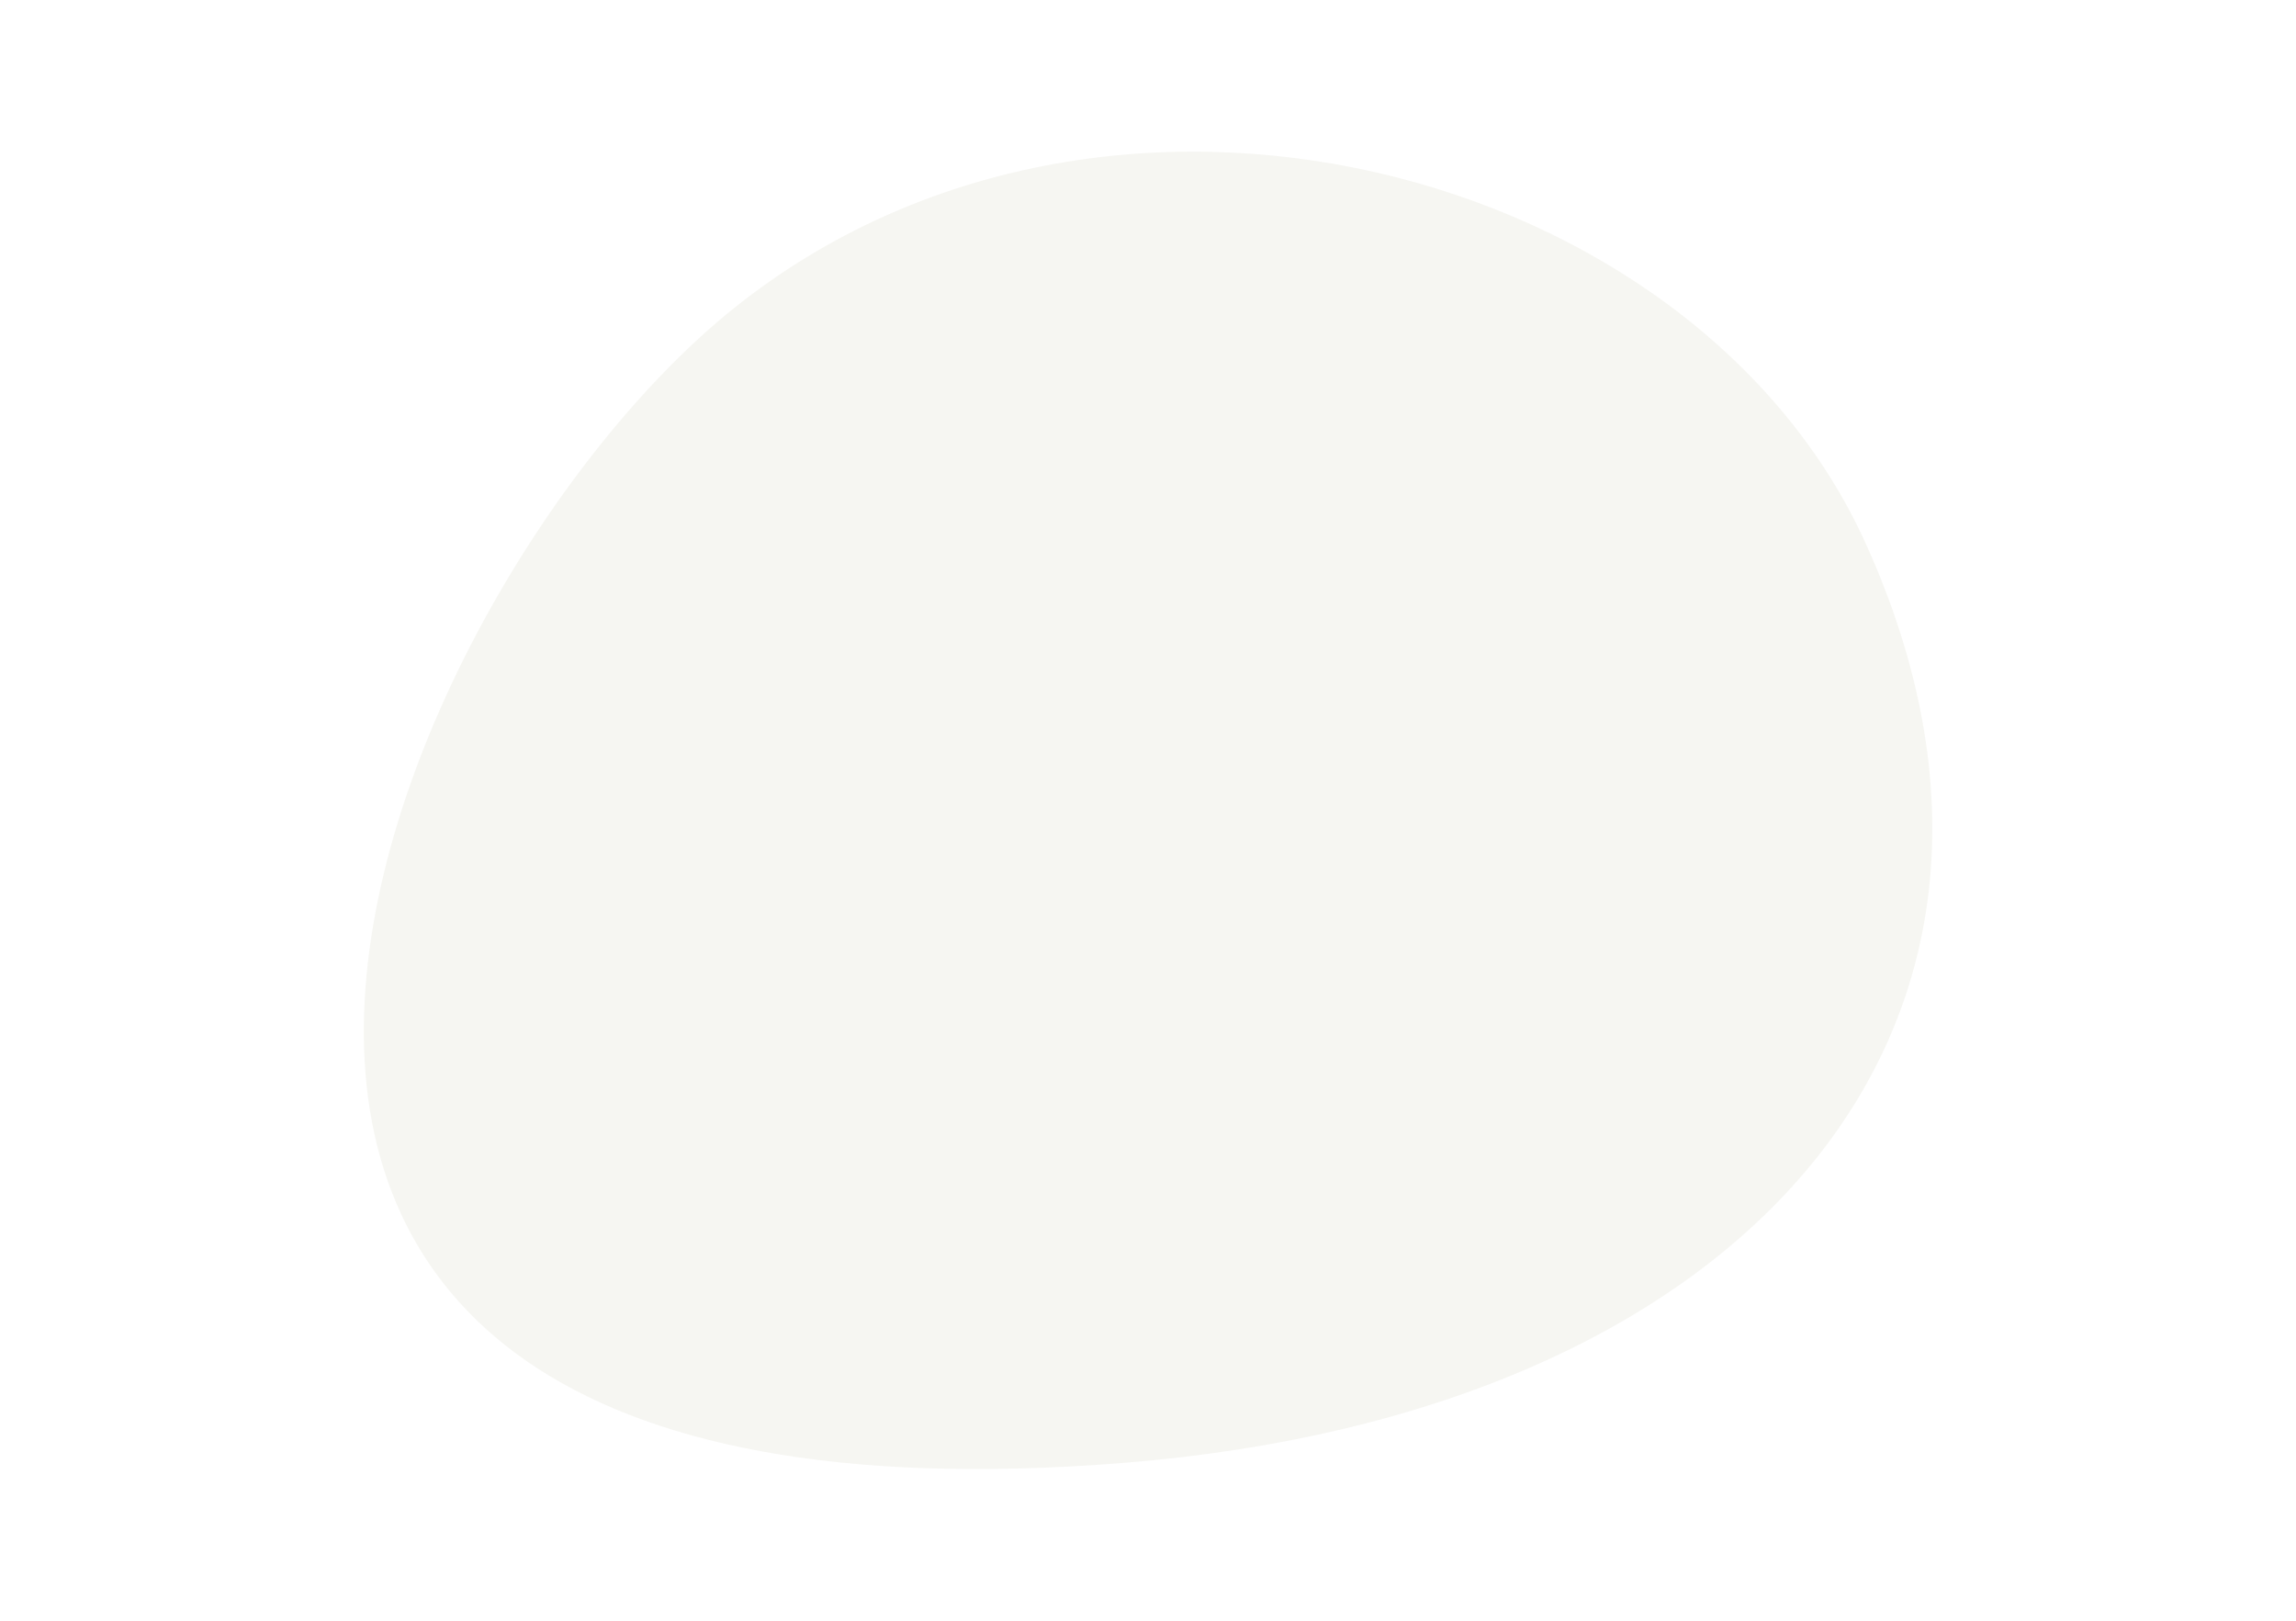
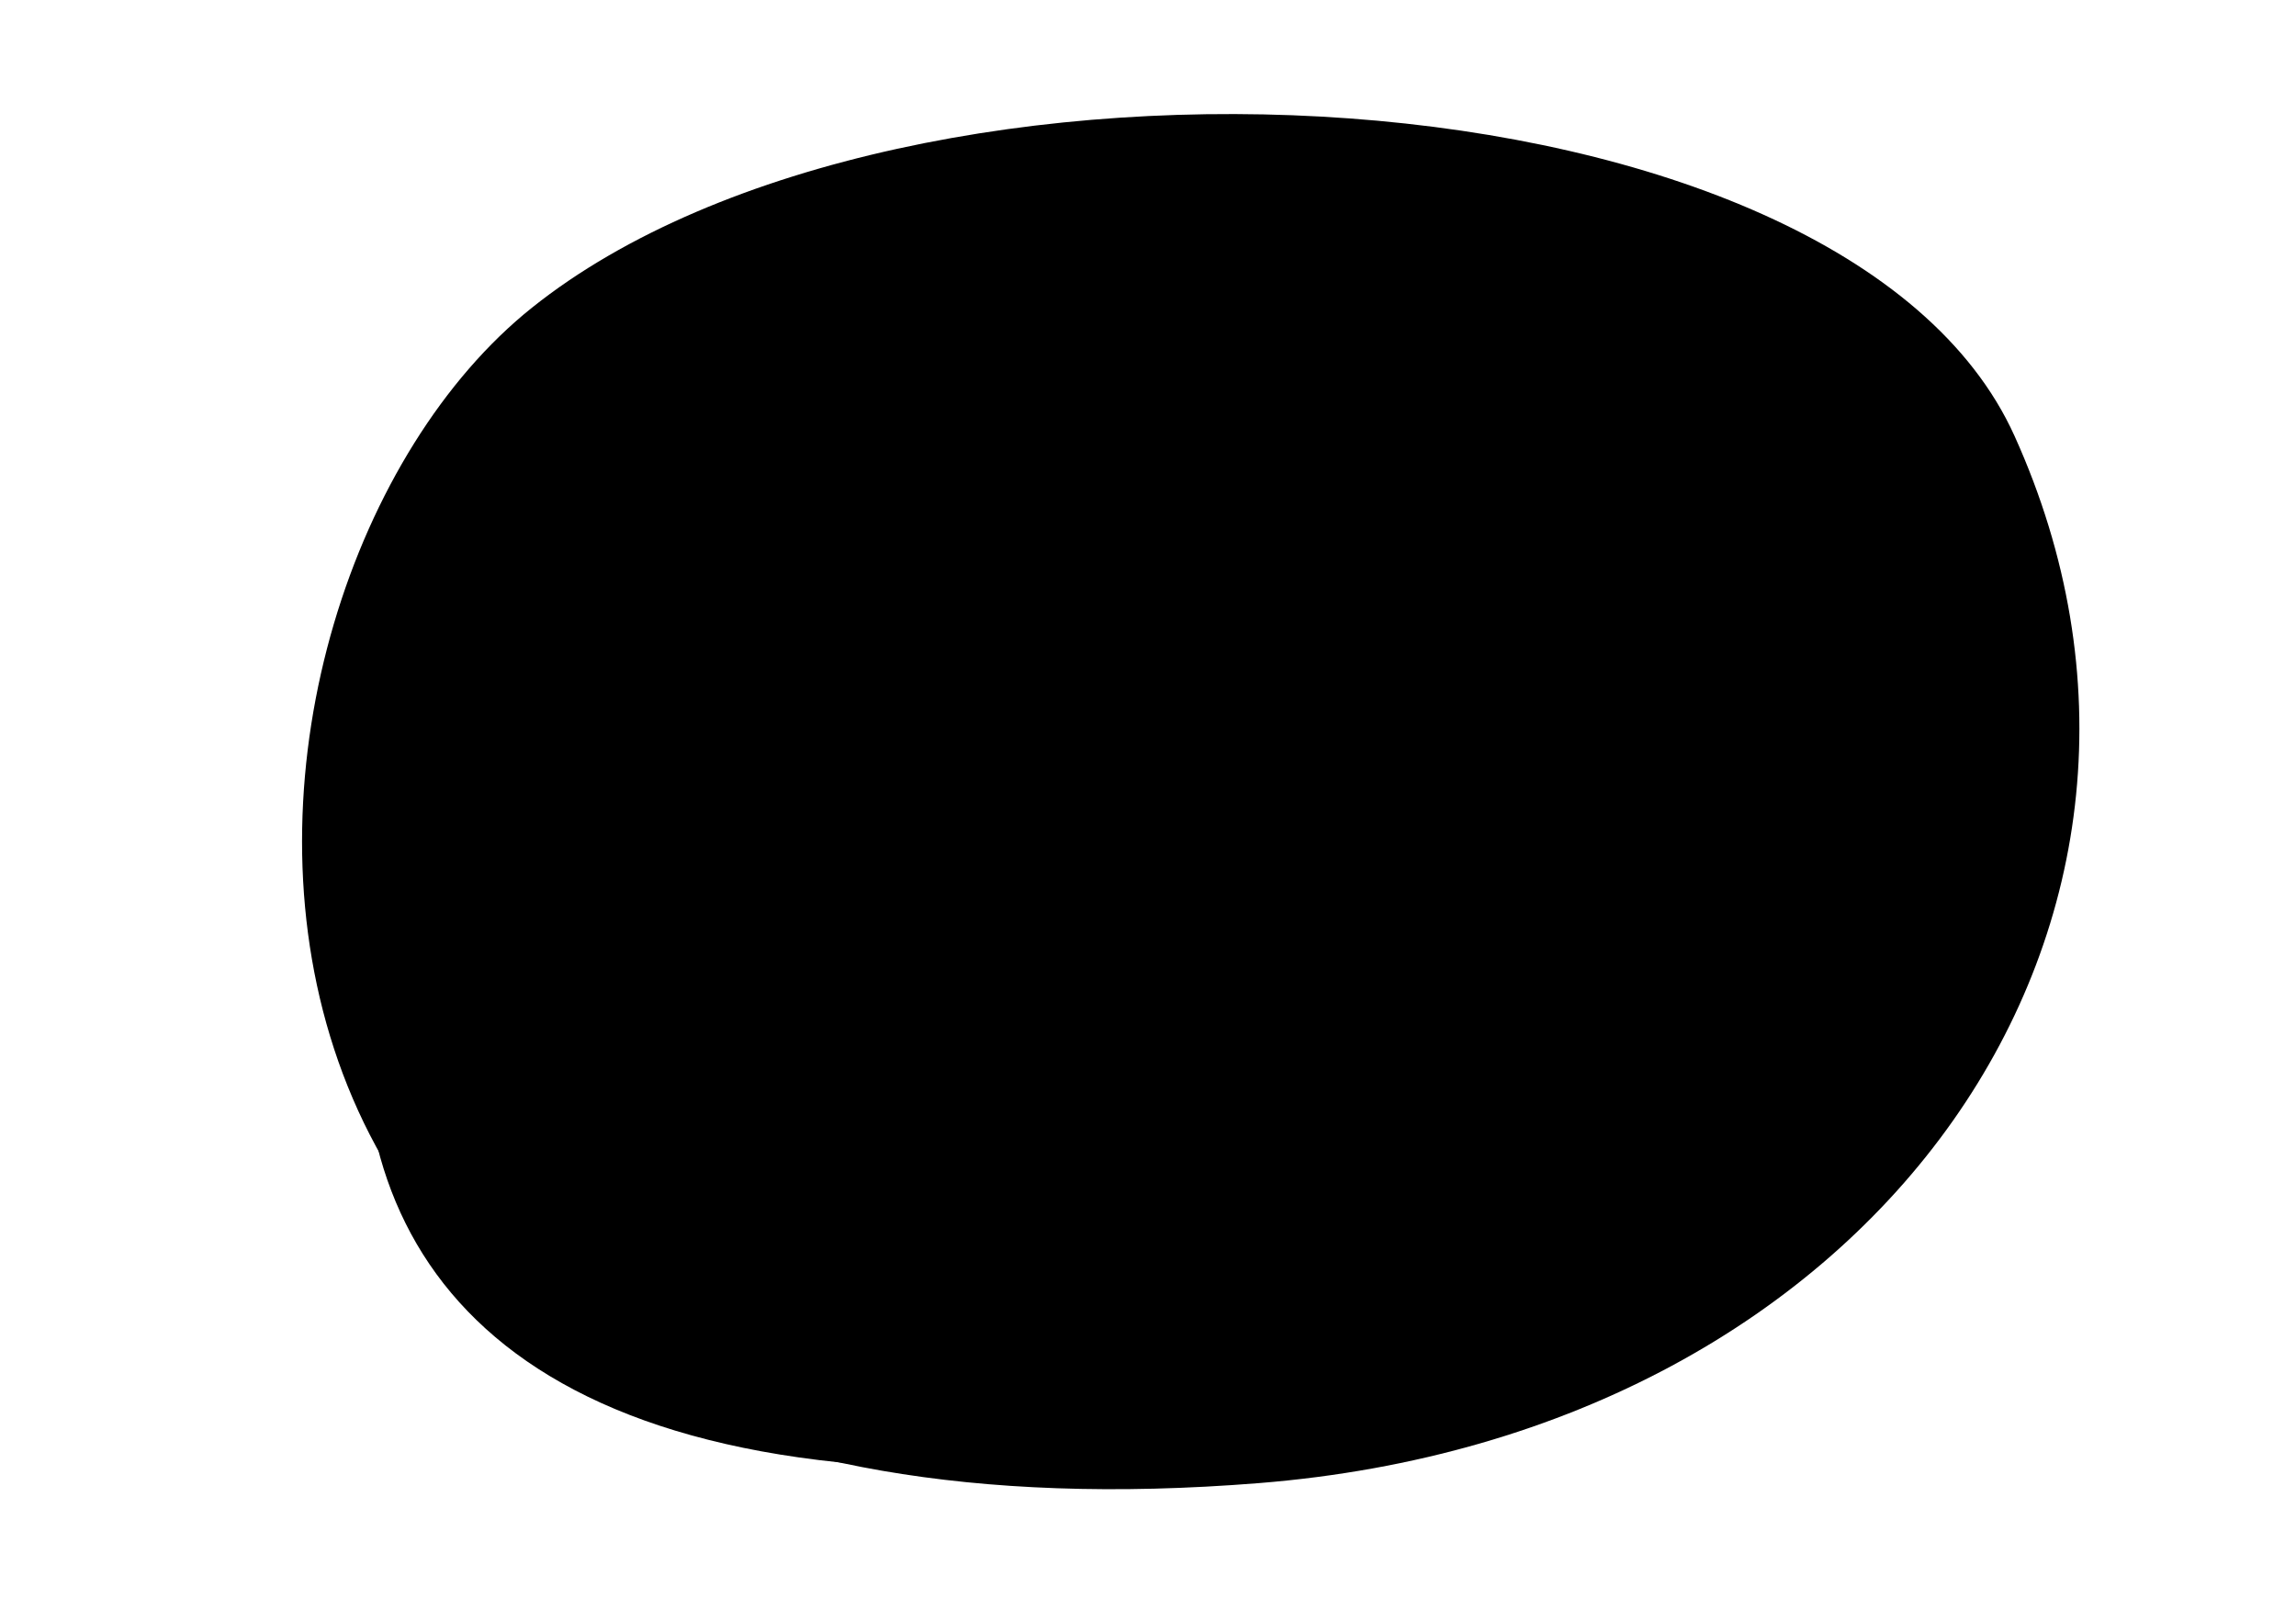
- <svg xmlns="http://www.w3.org/2000/svg" class="random-shapes" viewBox="0 0 340 240">
-   <path d="M166.44,216.62c92.75-7.43,142-65,109.88-136.06C251.09,24.63,164,1.42,108.78,45.56,56.3,87.48-4.36,230.31,166.44,216.62Z" style="fill: #f6f6f2" />
+ <svg xmlns="http://www.w3.org/2000/svg" class="random-shape" viewBox="0 0 340 240">
+   <path class="start" d="M166.44,216.62c92.75-7.43,142-65,109.88-136.06C251.09,24.63,164,1.42,108.78,45.56,56.3,87.48-4.36,230.31,166.44,216.62Z" />
+   <path class="end" d="M186.44,219.62c92.75-7.43,144-84,111.88-155.06C273.09,8.63,134,1.42,78.78,45.56,26.3,87.48,15.64,233.31,186.44,219.62Z" />
</svg>
